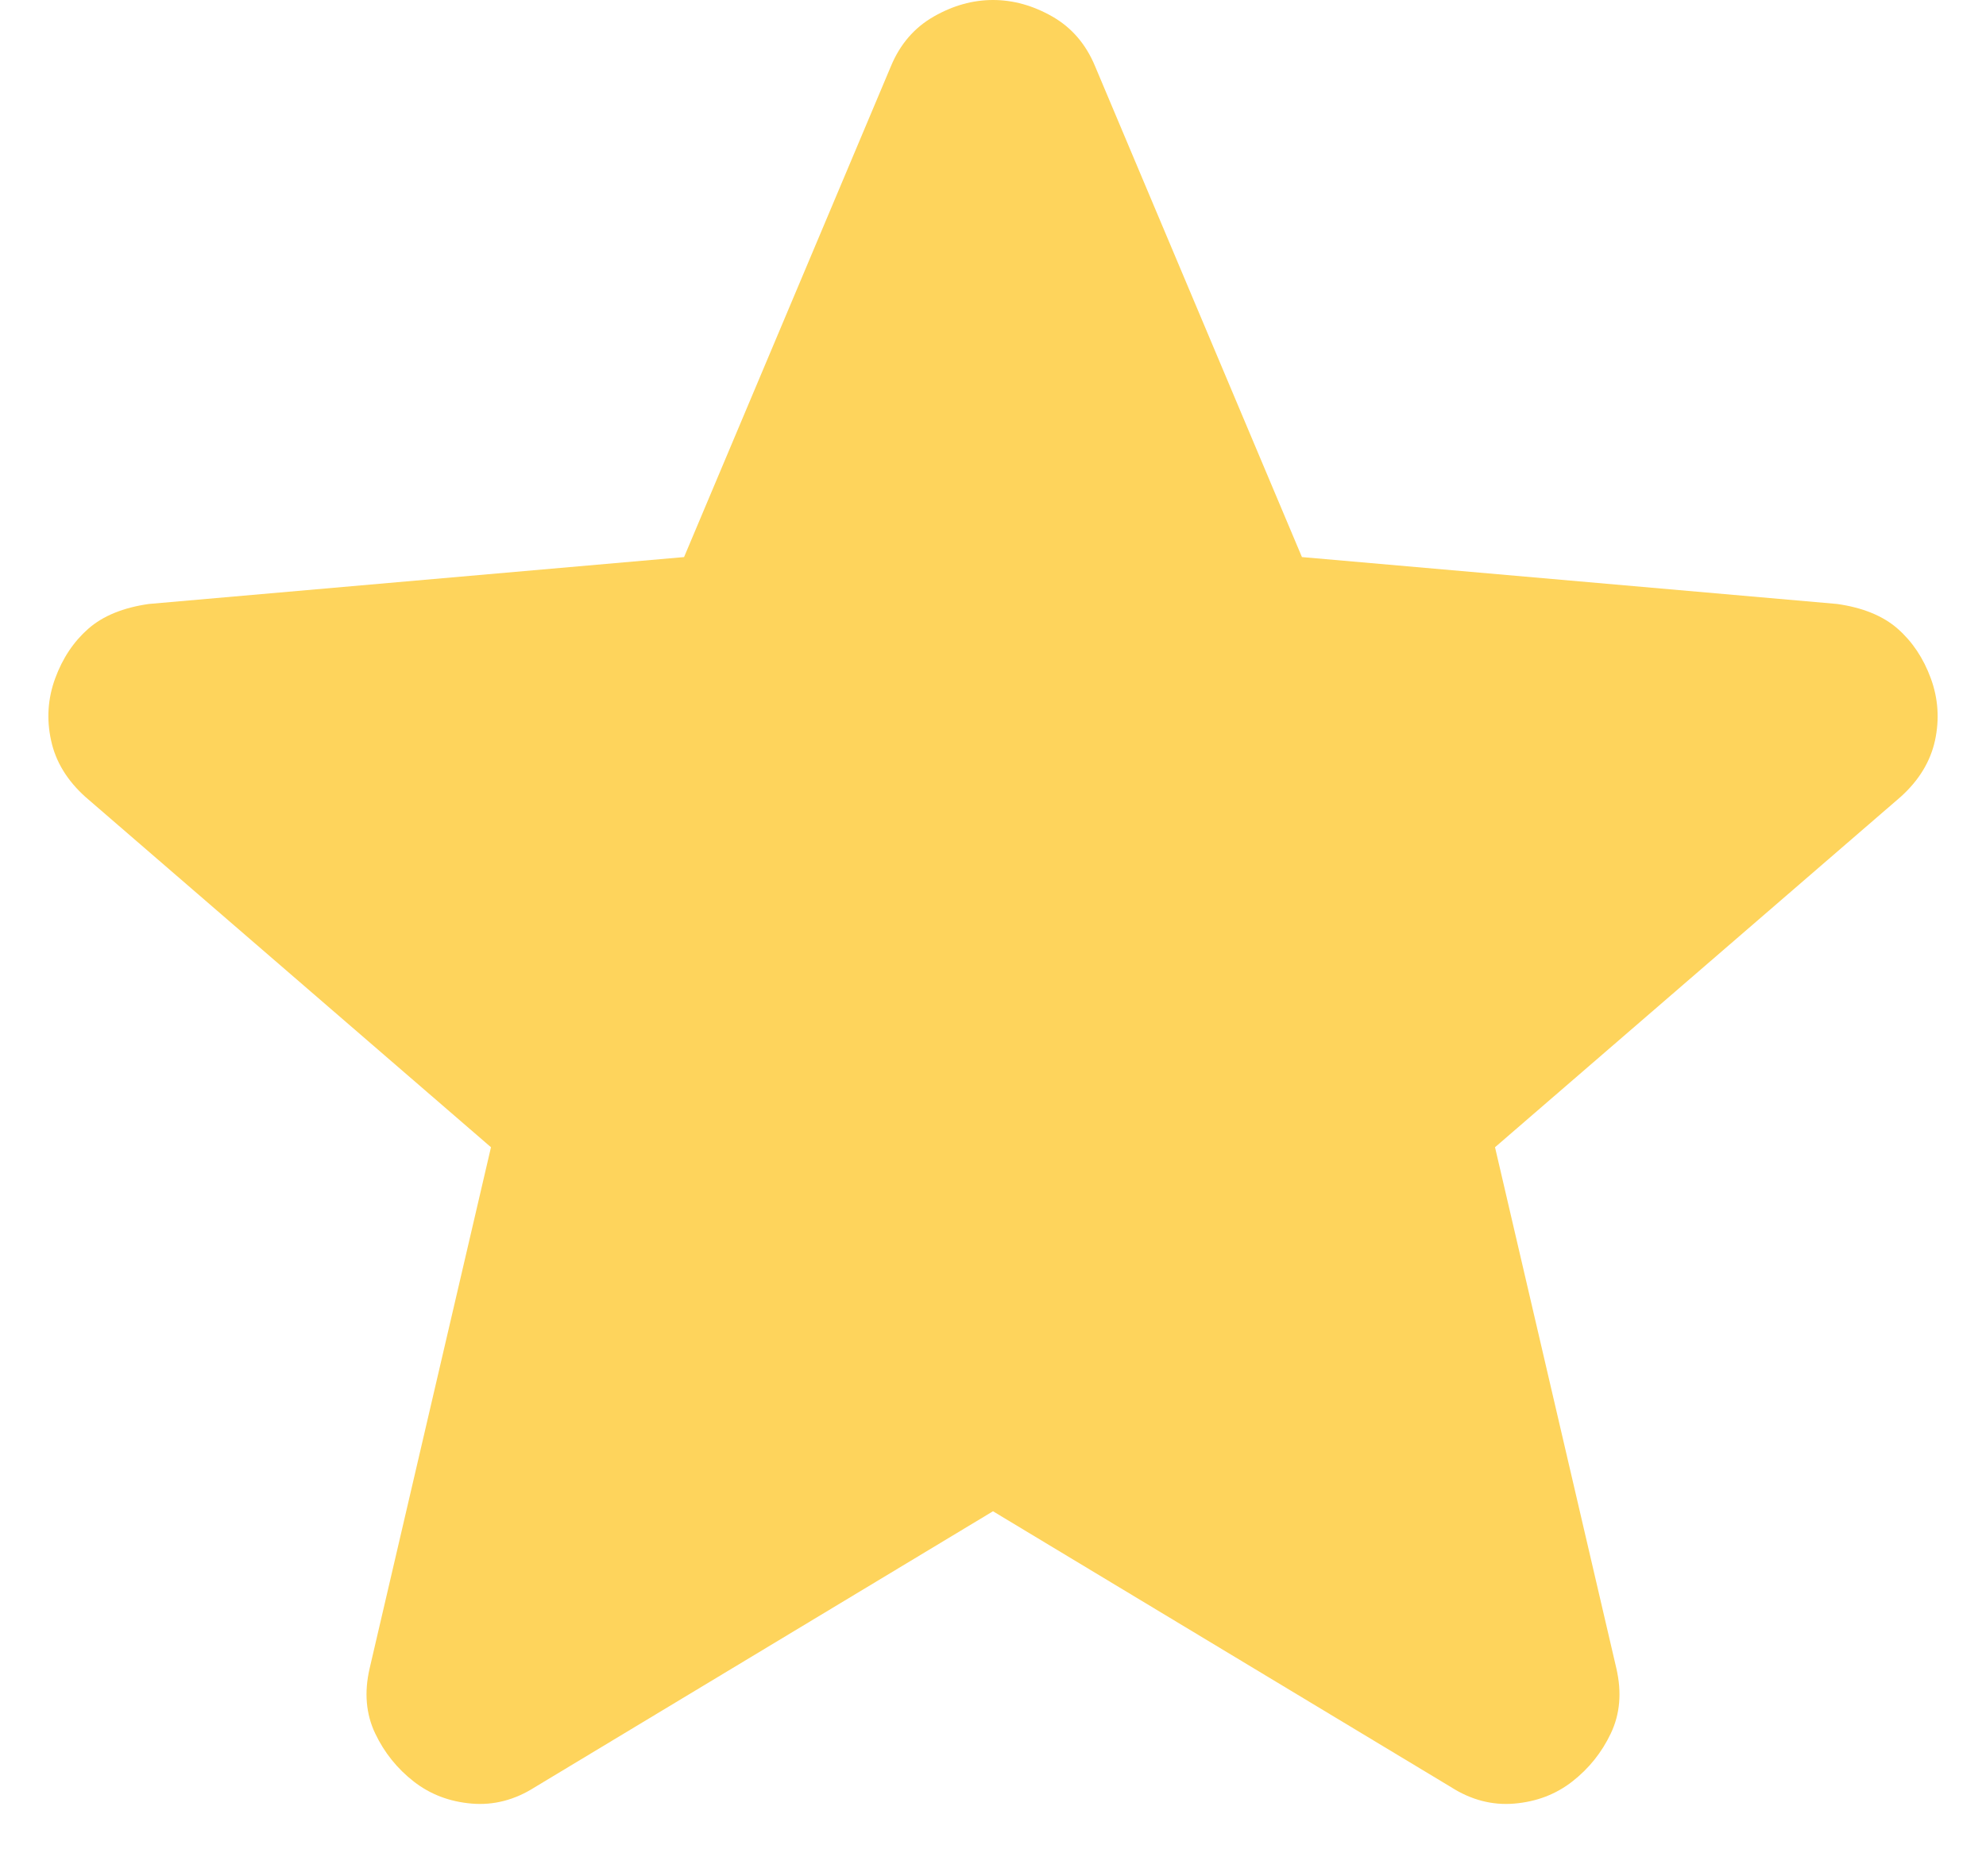
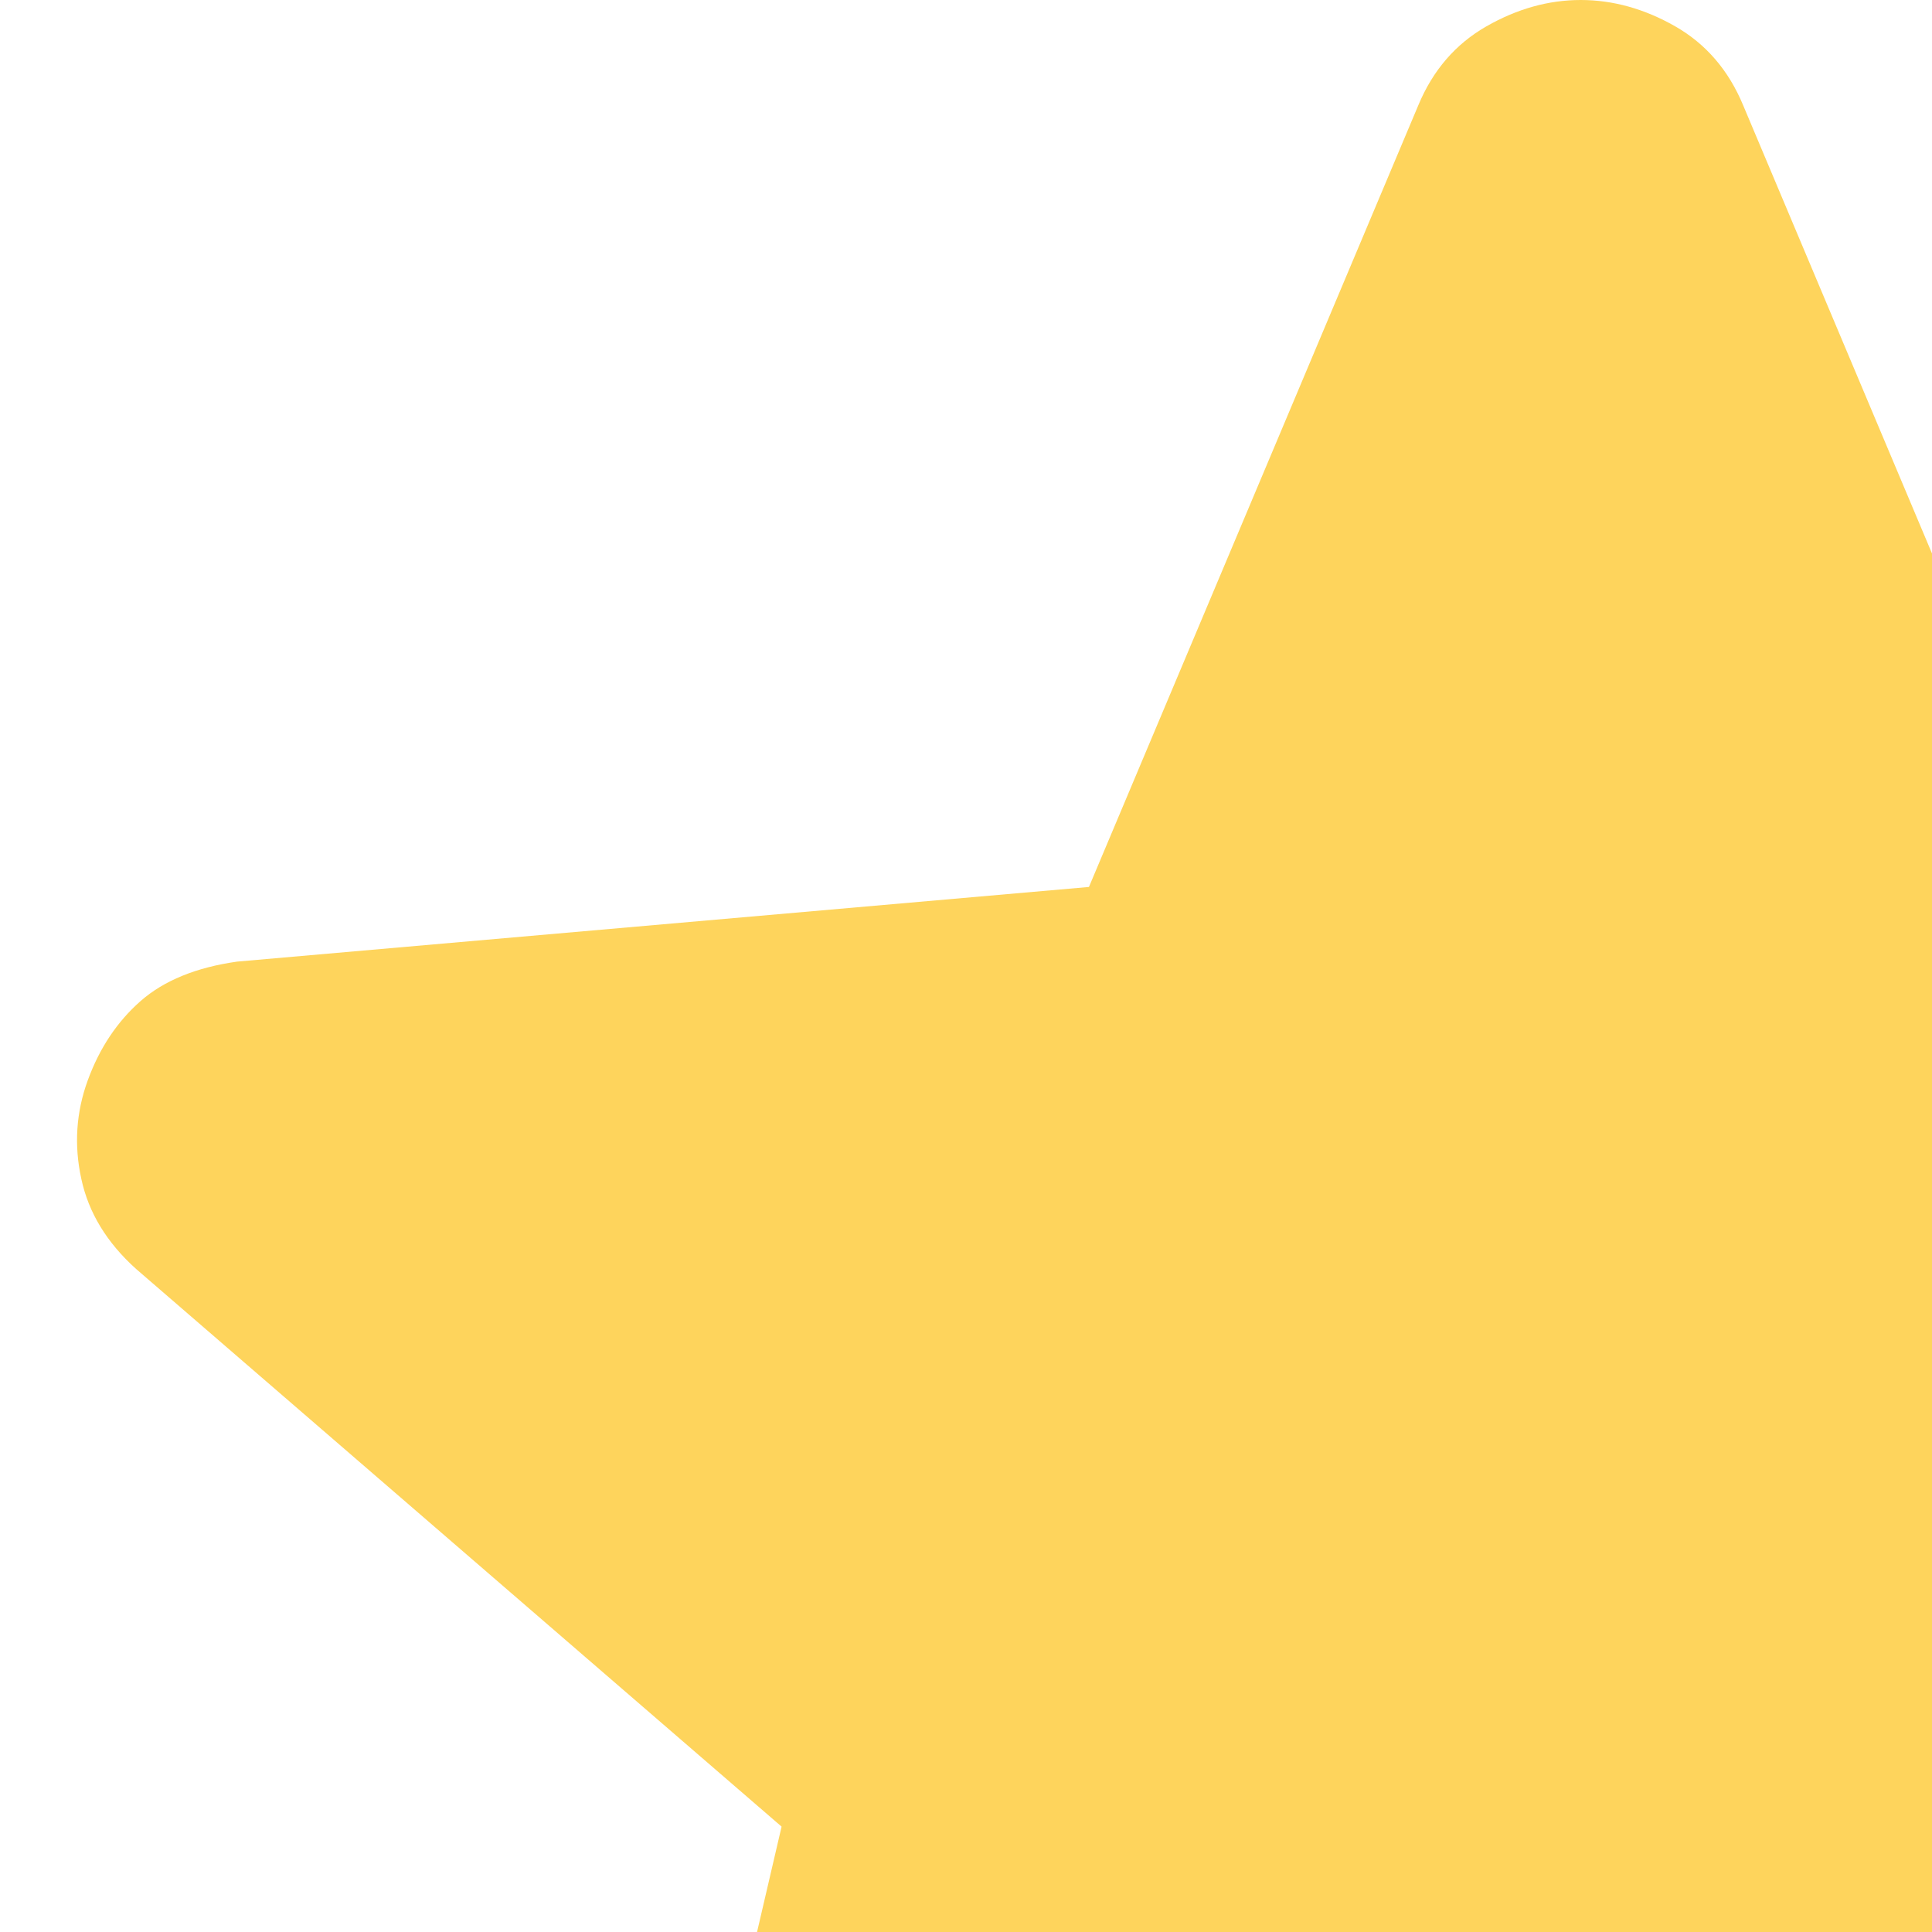
- <svg xmlns="http://www.w3.org/2000/svg" width="18" height="17" viewBox="0 0 18 17" fill="none">
+ <svg xmlns="http://www.w3.org/2000/svg" width="11" height="11" viewBox="0 0 11 11" fill="none">
  <path d="M9 13.7L4.85 16.2C4.667 16.317 4.475 16.367 4.275 16.35C4.075 16.333 3.9 16.267 3.75 16.15C3.6 16.033 3.483 15.888 3.4 15.713C3.317 15.538 3.3 15.342 3.35 15.125L4.45 10.4L0.775 7.225C0.608 7.075 0.504 6.904 0.463 6.712C0.421 6.521 0.433 6.333 0.5 6.15C0.567 5.967 0.667 5.817 0.8 5.7C0.933 5.583 1.117 5.508 1.35 5.475L6.2 5.05L8.075 0.6C8.158 0.4 8.288 0.25 8.463 0.15C8.638 0.05 8.817 0 9 0C9.183 0 9.363 0.05 9.538 0.15C9.713 0.25 9.842 0.4 9.925 0.6L11.8 5.05L16.65 5.475C16.883 5.508 17.067 5.583 17.2 5.7C17.333 5.817 17.433 5.967 17.5 6.15C17.567 6.333 17.579 6.521 17.538 6.712C17.496 6.904 17.392 7.075 17.225 7.225L13.55 10.4L14.65 15.125C14.7 15.342 14.683 15.538 14.6 15.713C14.517 15.888 14.4 16.033 14.25 16.15C14.1 16.267 13.925 16.333 13.725 16.35C13.525 16.367 13.333 16.317 13.15 16.2L9 13.7Z" fill="#FED45C" />
</svg>
